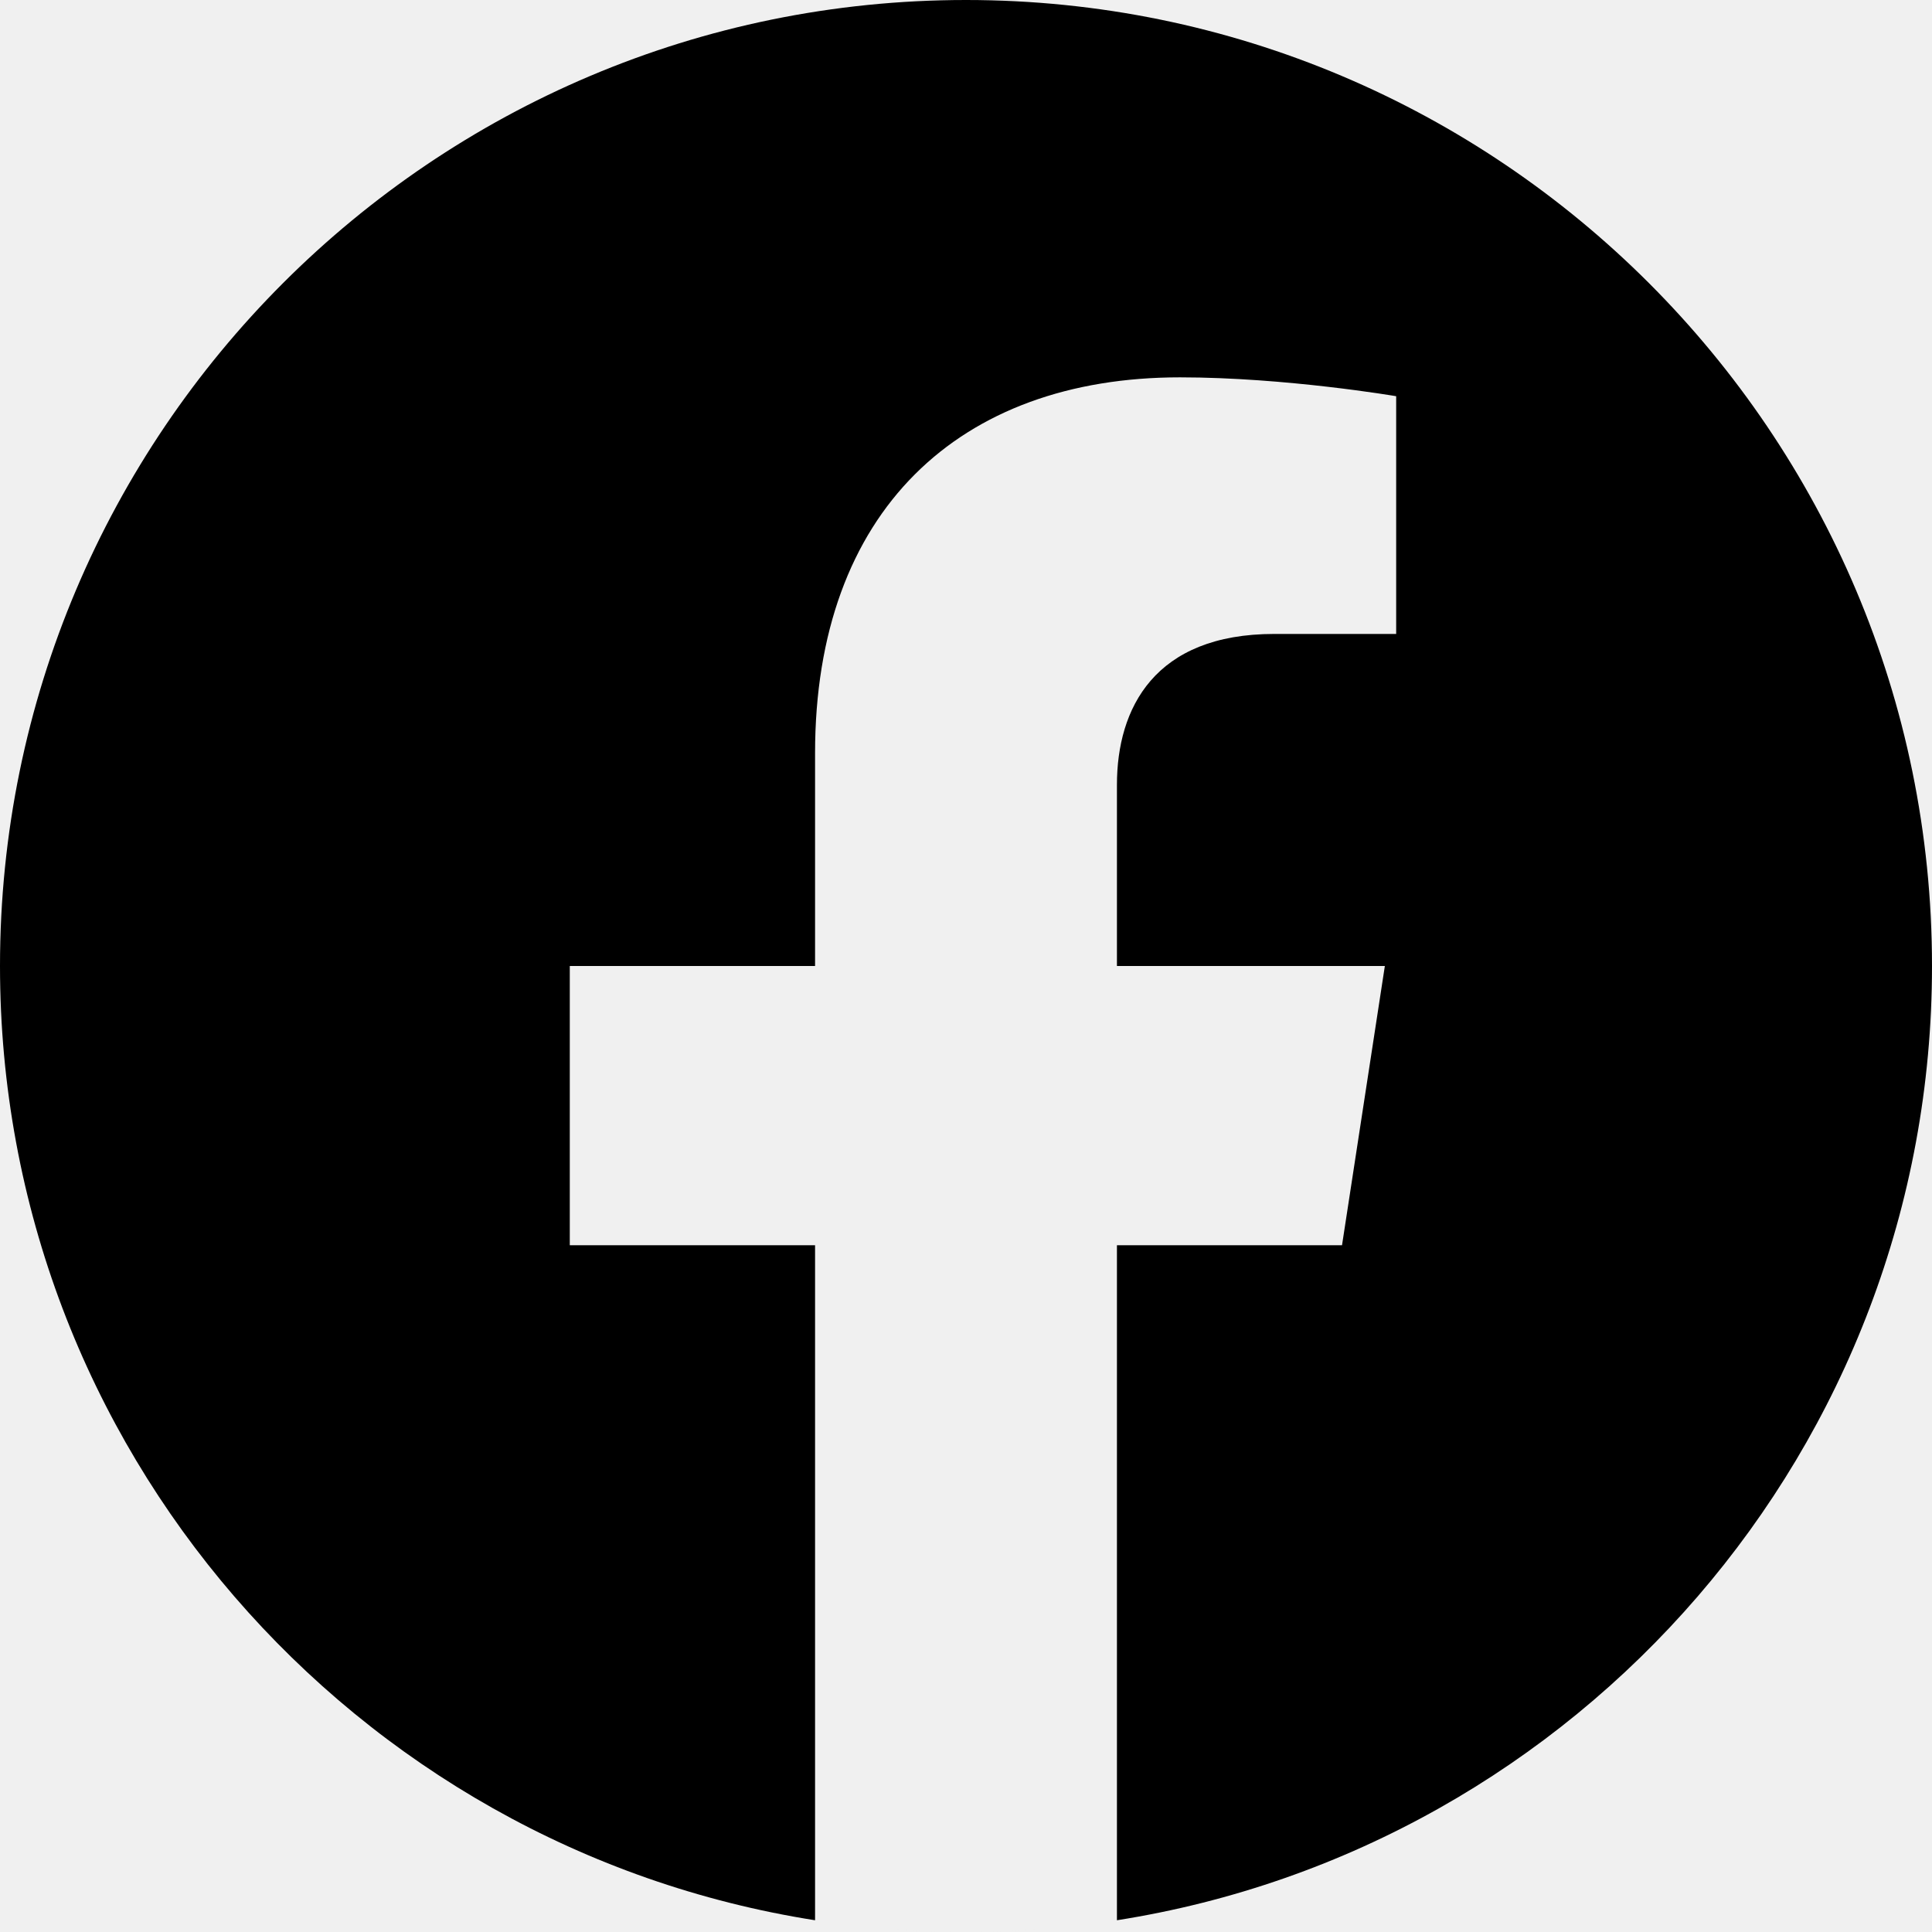
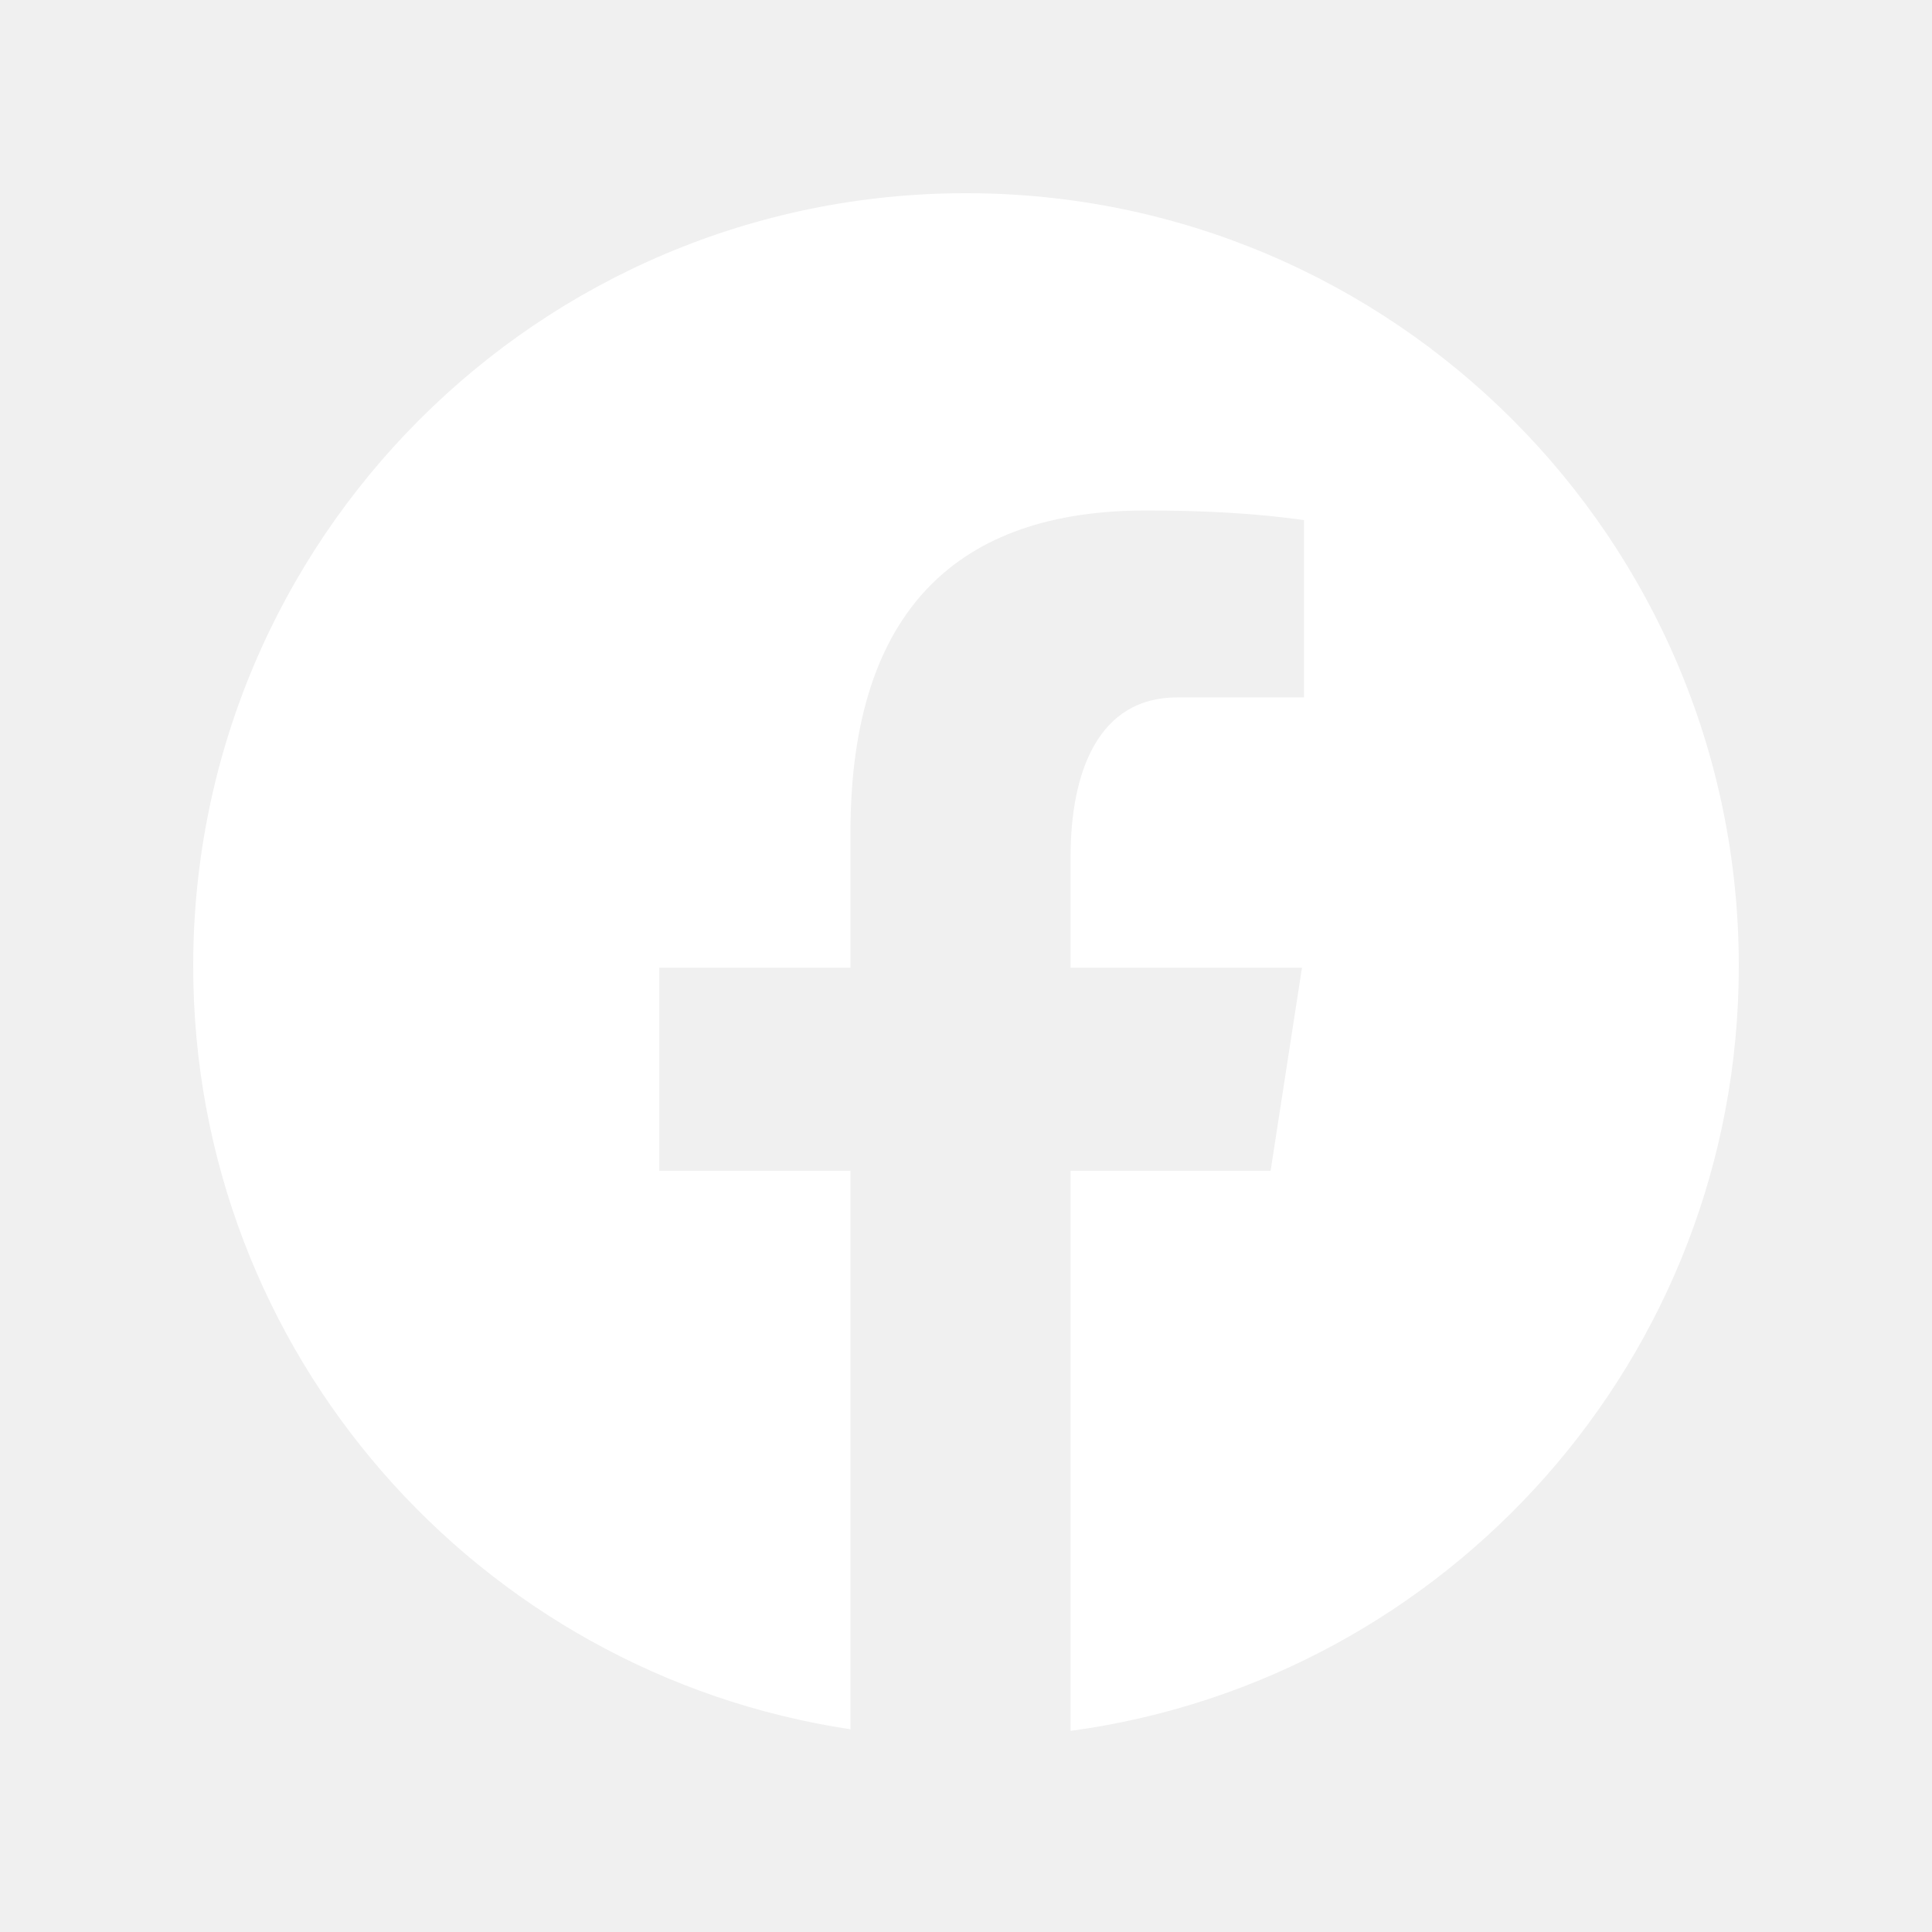
- <svg xmlns="http://www.w3.org/2000/svg" height="100%" style="fill-rule:evenodd;clip-rule:evenodd;stroke-linejoin:round;stroke-miterlimit:2;" version="1.1" viewBox="0 0 512 512" width="100%" xml:space="preserve">
-   <path d="M255.022,511.998l0.229,0.001l-0.079,0l-0.15,-0.001Zm1.806,0.001l-0.079,0l0.229,-0.001l-0.15,0.001Zm-2.588,-0.005l0.247,0.001l-0.142,0l-0.105,-0.001Zm3.415,0.001l-0.142,0l0.247,-0.001l-0.105,0.001Zm-4.169,-0.007l0.165,0.001l-0.132,-0.001l-0.033,0Zm4.995,0l-0.132,0.001l0.165,-0.001l-0.033,0Zm0.826,-0.009l-0.058,0.001l0.223,-0.003l-0.165,0.002Zm-6.779,-0.002l0.223,0.003l-0.058,-0.001l-0.165,-0.002Zm7.604,-0.01l-0.135,0.002l0.275,-0.004l-0.14,0.002Zm-8.404,-0.002l0.275,0.004l-0.135,-0.002l-0.14,-0.002Zm9.228,-0.012l-0.182,0.003l0.254,-0.005l-0.072,0.002Zm-9.984,-0.002l0.254,0.005l-0.182,-0.003l-0.072,-0.002Zm-0.937,-0.019l0.225,0.005l-0.04,-0.001l-0.185,-0.004Zm11.745,0.004l-0.04,0.001l0.225,-0.005l-0.185,0.004Zm-12.567,-0.025l0.309,0.008l-0.125,-0.003l-0.184,-0.005Zm13.39,0.005l-0.125,0.003l0.309,-0.008l-0.184,0.005Zm0.823,-0.022l-0.201,0.006l0.316,-0.009l-0.115,0.003Zm-14.967,-0.003l0.316,0.009l-0.201,-0.006l-0.115,-0.003Zm-0.72,-0.022l0.225,0.007l-0.212,-0.007l-0.194,-0.006l0.181,0.006Zm16.509,0l-0.212,0.007l0.225,-0.007l0.181,-0.006l-0.194,0.006Zm0.821,-0.027l-0.112,0.004l0.345,-0.012l-0.233,0.008Zm-18.371,-0.008l0.345,0.012l-0.112,-0.004l-0.233,-0.008Zm-0.749,-0.028l0.362,0.013l-0.201,-0.007l-0.161,-0.006Zm19.941,0.006l-0.201,0.007l0.362,-0.013l-0.161,0.006Zm-20.676,-0.036l0.354,0.015l-0.277,-0.011l-0.077,-0.004Zm21.495,0.004l-0.277,0.011l0.354,-0.015l-0.077,0.004Zm-22.525,-0.049l0.38,0.017l-0.093,-0.003l-0.287,-0.014Zm23.345,0.014l-0.093,0.003l0.38,-0.017l-0.287,0.014Zm-24.084,-0.048l0.394,0.018l-0.186,-0.008l-0.208,-0.01Zm24.902,0.01l-0.186,0.008l0.394,-0.018l-0.208,0.01Zm-25.63,-0.047l0.397,0.02l-0.279,-0.013l-0.118,-0.007Zm26.448,0.007l-0.279,0.013l0.397,-0.02l-0.118,0.007Zm0.818,-0.043l-0.362,0.019l0.321,-0.017l0.378,-0.021l-0.337,0.019Zm-27.925,0.002l0.321,0.017l-0.362,-0.019l-0.337,-0.019l0.378,0.021Zm28.741,-0.048l-0.16,0.009l0.406,-0.023l-0.246,0.014Zm-29.844,-0.014l0.406,0.023l-0.16,-0.009l-0.246,-0.014Zm-0.722,-0.043l0.405,0.024l-0.253,-0.014l-0.152,-0.01Zm31.382,0.01l-0.253,0.014l0.405,-0.024l-0.152,0.01Zm-32.071,-0.053l0.365,0.023l-0.34,-0.021l-0.342,-0.022l0.317,0.02Zm32.887,0.002l-0.34,0.021l0.365,-0.023l0.317,-0.02l-0.342,0.022Zm0.814,-0.053l-0.122,0.008l0.387,-0.026l-0.265,0.018Zm-34.755,-0.018l0.387,0.026l-0.122,-0.008l-0.265,-0.018Zm-0.721,-0.05l0.38,0.027l-0.208,-0.014l-0.172,-0.013Zm36.29,0.013l-0.208,0.014l0.38,-0.027l-0.172,0.013Zm-37.009,-0.064l0.349,0.025l-0.271,-0.019l-0.078,-0.006Zm37.822,0.006l-0.271,0.019l0.349,-0.025l-0.078,0.006Zm-38.789,-0.079l0.306,0.023l-0.074,-0.005l-0.232,-0.018Zm39.602,0.018l-0.074,0.005l0.306,-0.023l-0.232,0.018Zm0.811,-0.063l-0.146,0.011l0.311,-0.025l-0.165,0.014Zm-41.157,-0.014l0.311,0.025l-0.146,-0.011l-0.165,-0.014Zm-0.725,-0.059l0.264,0.022l-0.186,-0.015l-0.078,-0.007Zm42.694,0.007l-0.186,0.015l0.264,-0.022l-0.078,0.007Zm-43.492,-0.074l0.079,0.007l-0.013,-0.001l-0.066,-0.006Zm44.302,0.006l-0.013,0.001l0.079,-0.007l-0.066,0.006Zm0.81,-0.071l-0.072,0.006l0.181,-0.016l-0.109,0.01Zm-45.965,-0.01l0.181,0.016l-0.072,-0.006l-0.109,-0.01Zm-0.75,-0.068l0.135,0.013l-0.084,-0.008l-0.051,-0.005Zm47.523,0.005l-0.084,0.008l0.135,-0.013l-0.051,0.005Zm-63.736,-2.025c-122.319,-19.226 -216,-125.203 -216,-252.887c0,-141.29 114.71,-256 256,-256c141.29,0 256,114.71 256,256c0,127.684 -93.681,233.661 -216,252.887l0,-178.887l59.65,0l11.35,-74l-71,0l0,-48.021c0,-20.245 9.918,-39.979 41.719,-39.979l32.281,0l0,-63c0,0 -29.296,-5 -57.305,-5c-58.476,0 -96.695,35.44 -96.695,99.6l0,56.4l-65,0l0,74l65,0l0,178.887Z" />
+ <svg xmlns="http://www.w3.org/2000/svg" fill="#FFFFFF" viewBox="0 0 30 30" width="30px" height="30px">
+   <path d="M15,3C8.373,3,3,8.373,3,15c0,6.016,4.432,10.984,10.206,11.852V18.18h-2.969v-3.154h2.969v-2.099c0-3.475,1.693-5,4.581-5 c1.383,0,2.115,0.103,2.461,0.149v2.753h-1.97c-1.226,0-1.654,1.163-1.654,2.473v1.724h3.593L19.73,18.18h-3.106v8.697 C22.481,26.083,27,21.075,27,15C27,8.373,21.627,3,15,3z" />
</svg>
